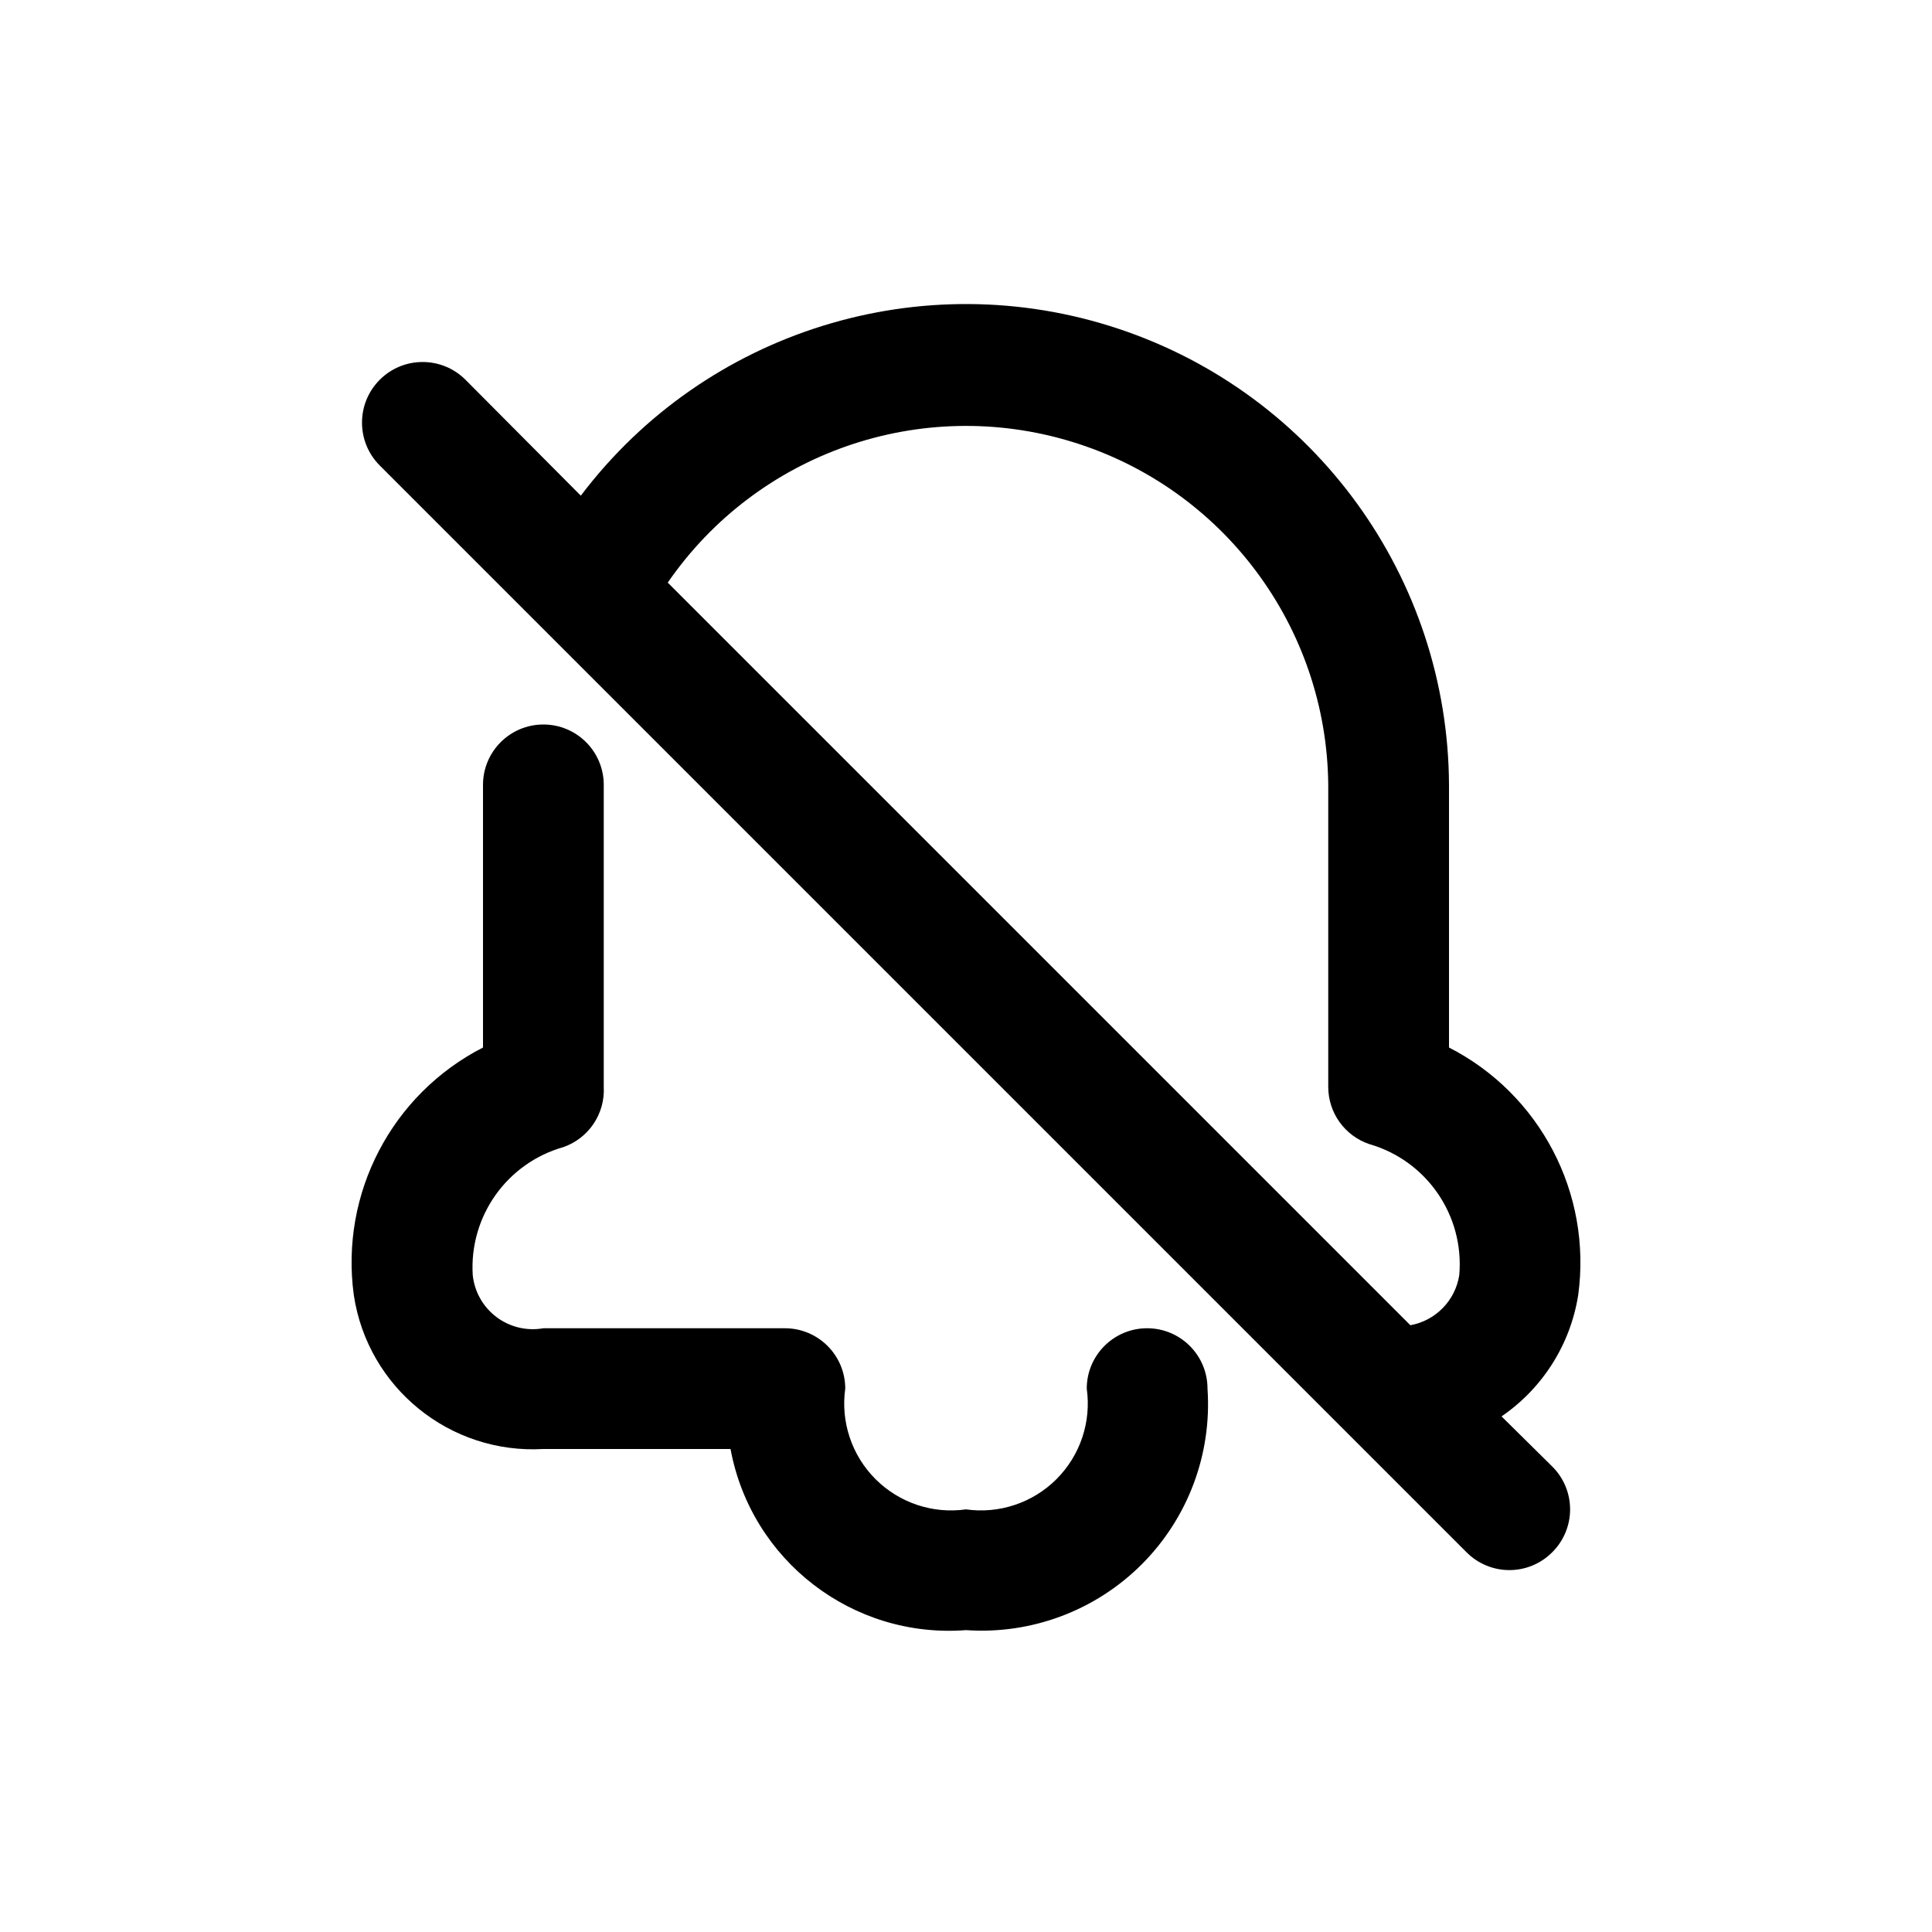
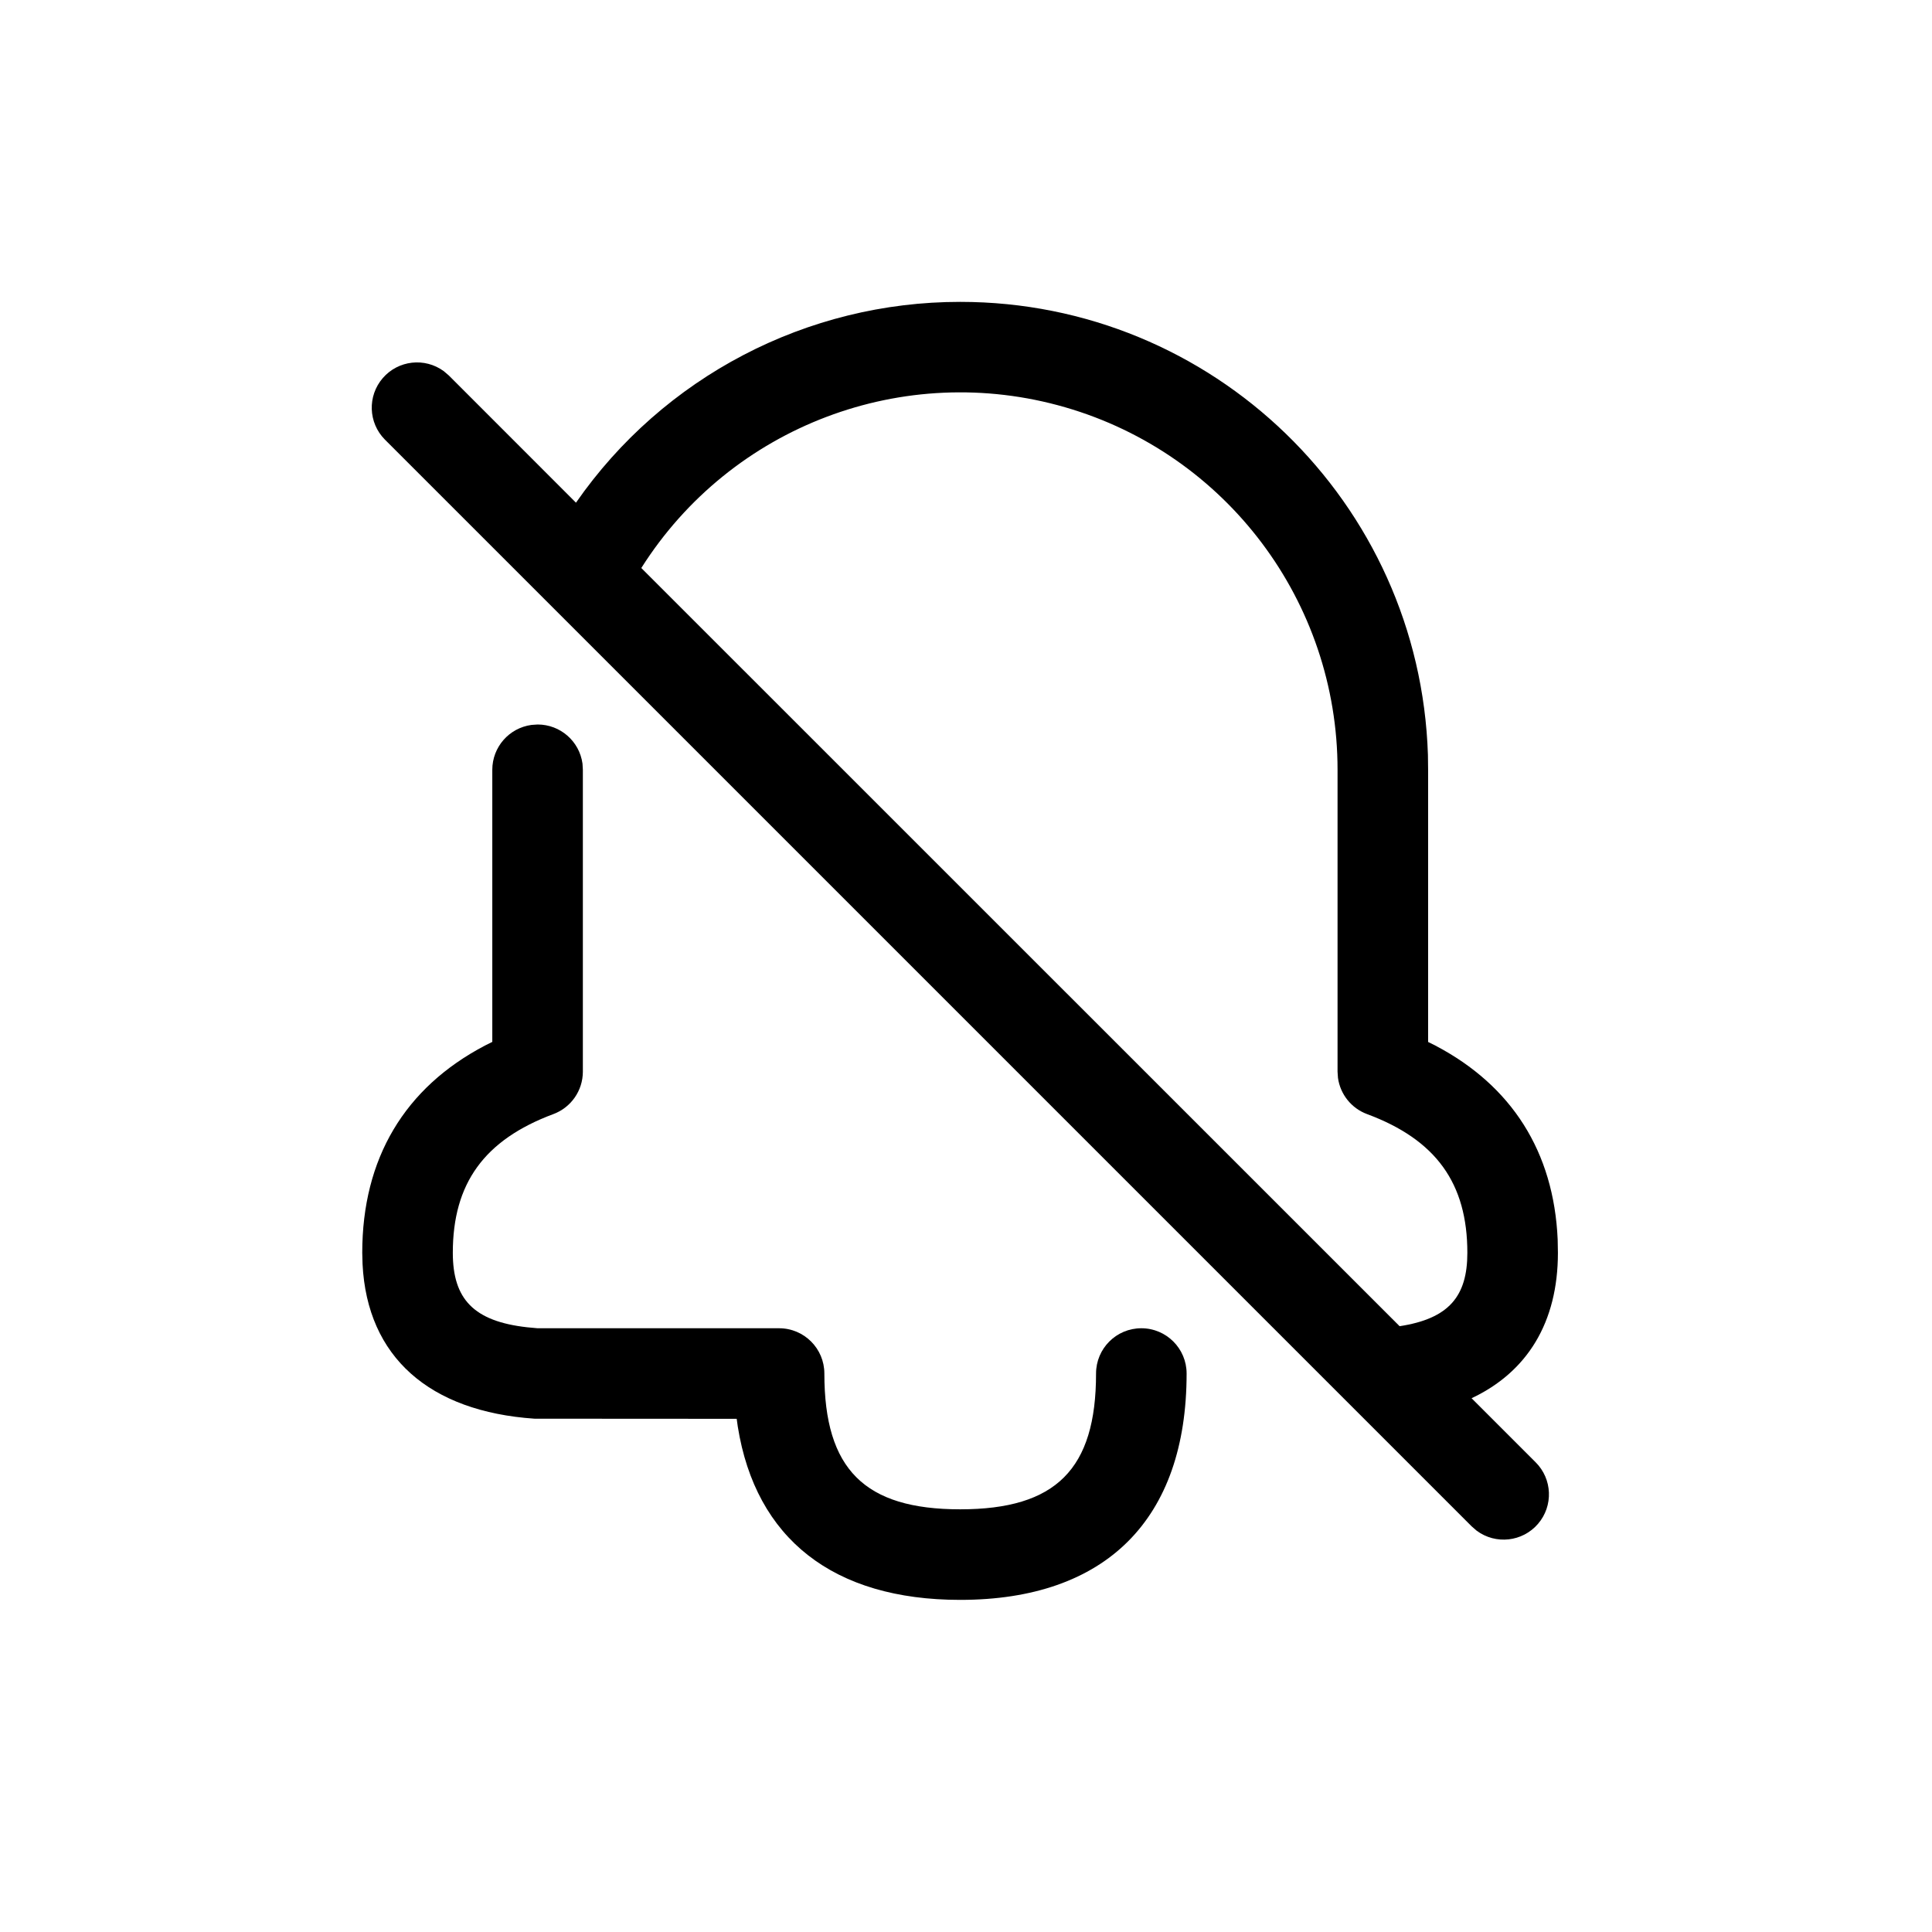
- <svg xmlns="http://www.w3.org/2000/svg" viewBox="0 0 32 32" width="32" height="32">
-   <path d="M26.14 21.45a4 4 0 0 0-2.14-4.1V13A8 8 0 0 0 9.62 8.21L7.71 6.29a1 1 0 0 0-1.42 1.42l16 16 2 2a1 1 0 0 0 1.42 0 1 1 0 0 0 0-1.42l-.84-.83a3 3 0 0 0 1.27-2.01zM11.06 9.65A6 6 0 0 1 22 13v5a1 1 0 0 0 .68.95 2.07 2.07 0 0 1 1.49 2.17 1 1 0 0 1-.81.83z" />
-   <path class="cls-1" d="M19 22a1 1 0 0 0-1 1 1.77 1.77 0 0 1-2 2 1.77 1.77 0 0 1-2-2 1 1 0 0 0-1-1H9a1 1 0 0 1-1.17-.88A2.07 2.07 0 0 1 9.33 19a1 1 0 0 0 .67-1v-5a1 1 0 0 0-2 0v4.35a4 4 0 0 0-2.14 4.1A3 3 0 0 0 9 24h3.1a3.68 3.68 0 0 0 3.9 3 3.75 3.75 0 0 0 4-4 1 1 0 0 0-1-1z" />
+ <svg xmlns="http://www.w3.org/2000/svg" width="32" height="32" viewBox="0 0 32 32">
+   <path d="M15.904 5a7.75 7.75 0 017.747 7.504l.003.246v4.508l.12.06c1.266.664 1.962 1.76 2.026 3.212l.004.22c0 1.154-.508 1.975-1.43 2.409l1.06 1.06a.75.75 0 01-.976 1.134l-.084-.073-18-18a.75.75 0 01.977-1.132l.084.072L9.54 8.326A7.742 7.742 0 0115.904 5zm-5.282 4.408l12.56 12.558c.814-.125 1.122-.492 1.122-1.216 0-1.149-.517-1.872-1.661-2.297a.75.75 0 01-.482-.6l-.007-.103v-5a6.25 6.25 0 00-11.532-3.342z" />
+   <path d="M8.904 12a.75.75 0 01.744.648l.006.102v5a.75.75 0 01-.489.703C8.02 18.88 7.5 19.602 7.5 20.75c0 .768.347 1.135 1.232 1.234l.172.016h4a.75.75 0 01.75.75c0 1.585.665 2.249 2.25 2.249 1.586 0 2.25-.664 2.25-2.249a.75.75 0 111.5 0c0 2.413-1.335 3.749-3.75 3.749-2.102 0-3.387-1.013-3.684-2.87l-.018-.129-3.349-.002c-1.739-.119-2.771-1.02-2.848-2.56L6 20.75c0-1.562.702-2.735 2.034-3.433l.12-.06V12.75a.75.75 0 01.649-.743L8.904 12z" />
</svg>
